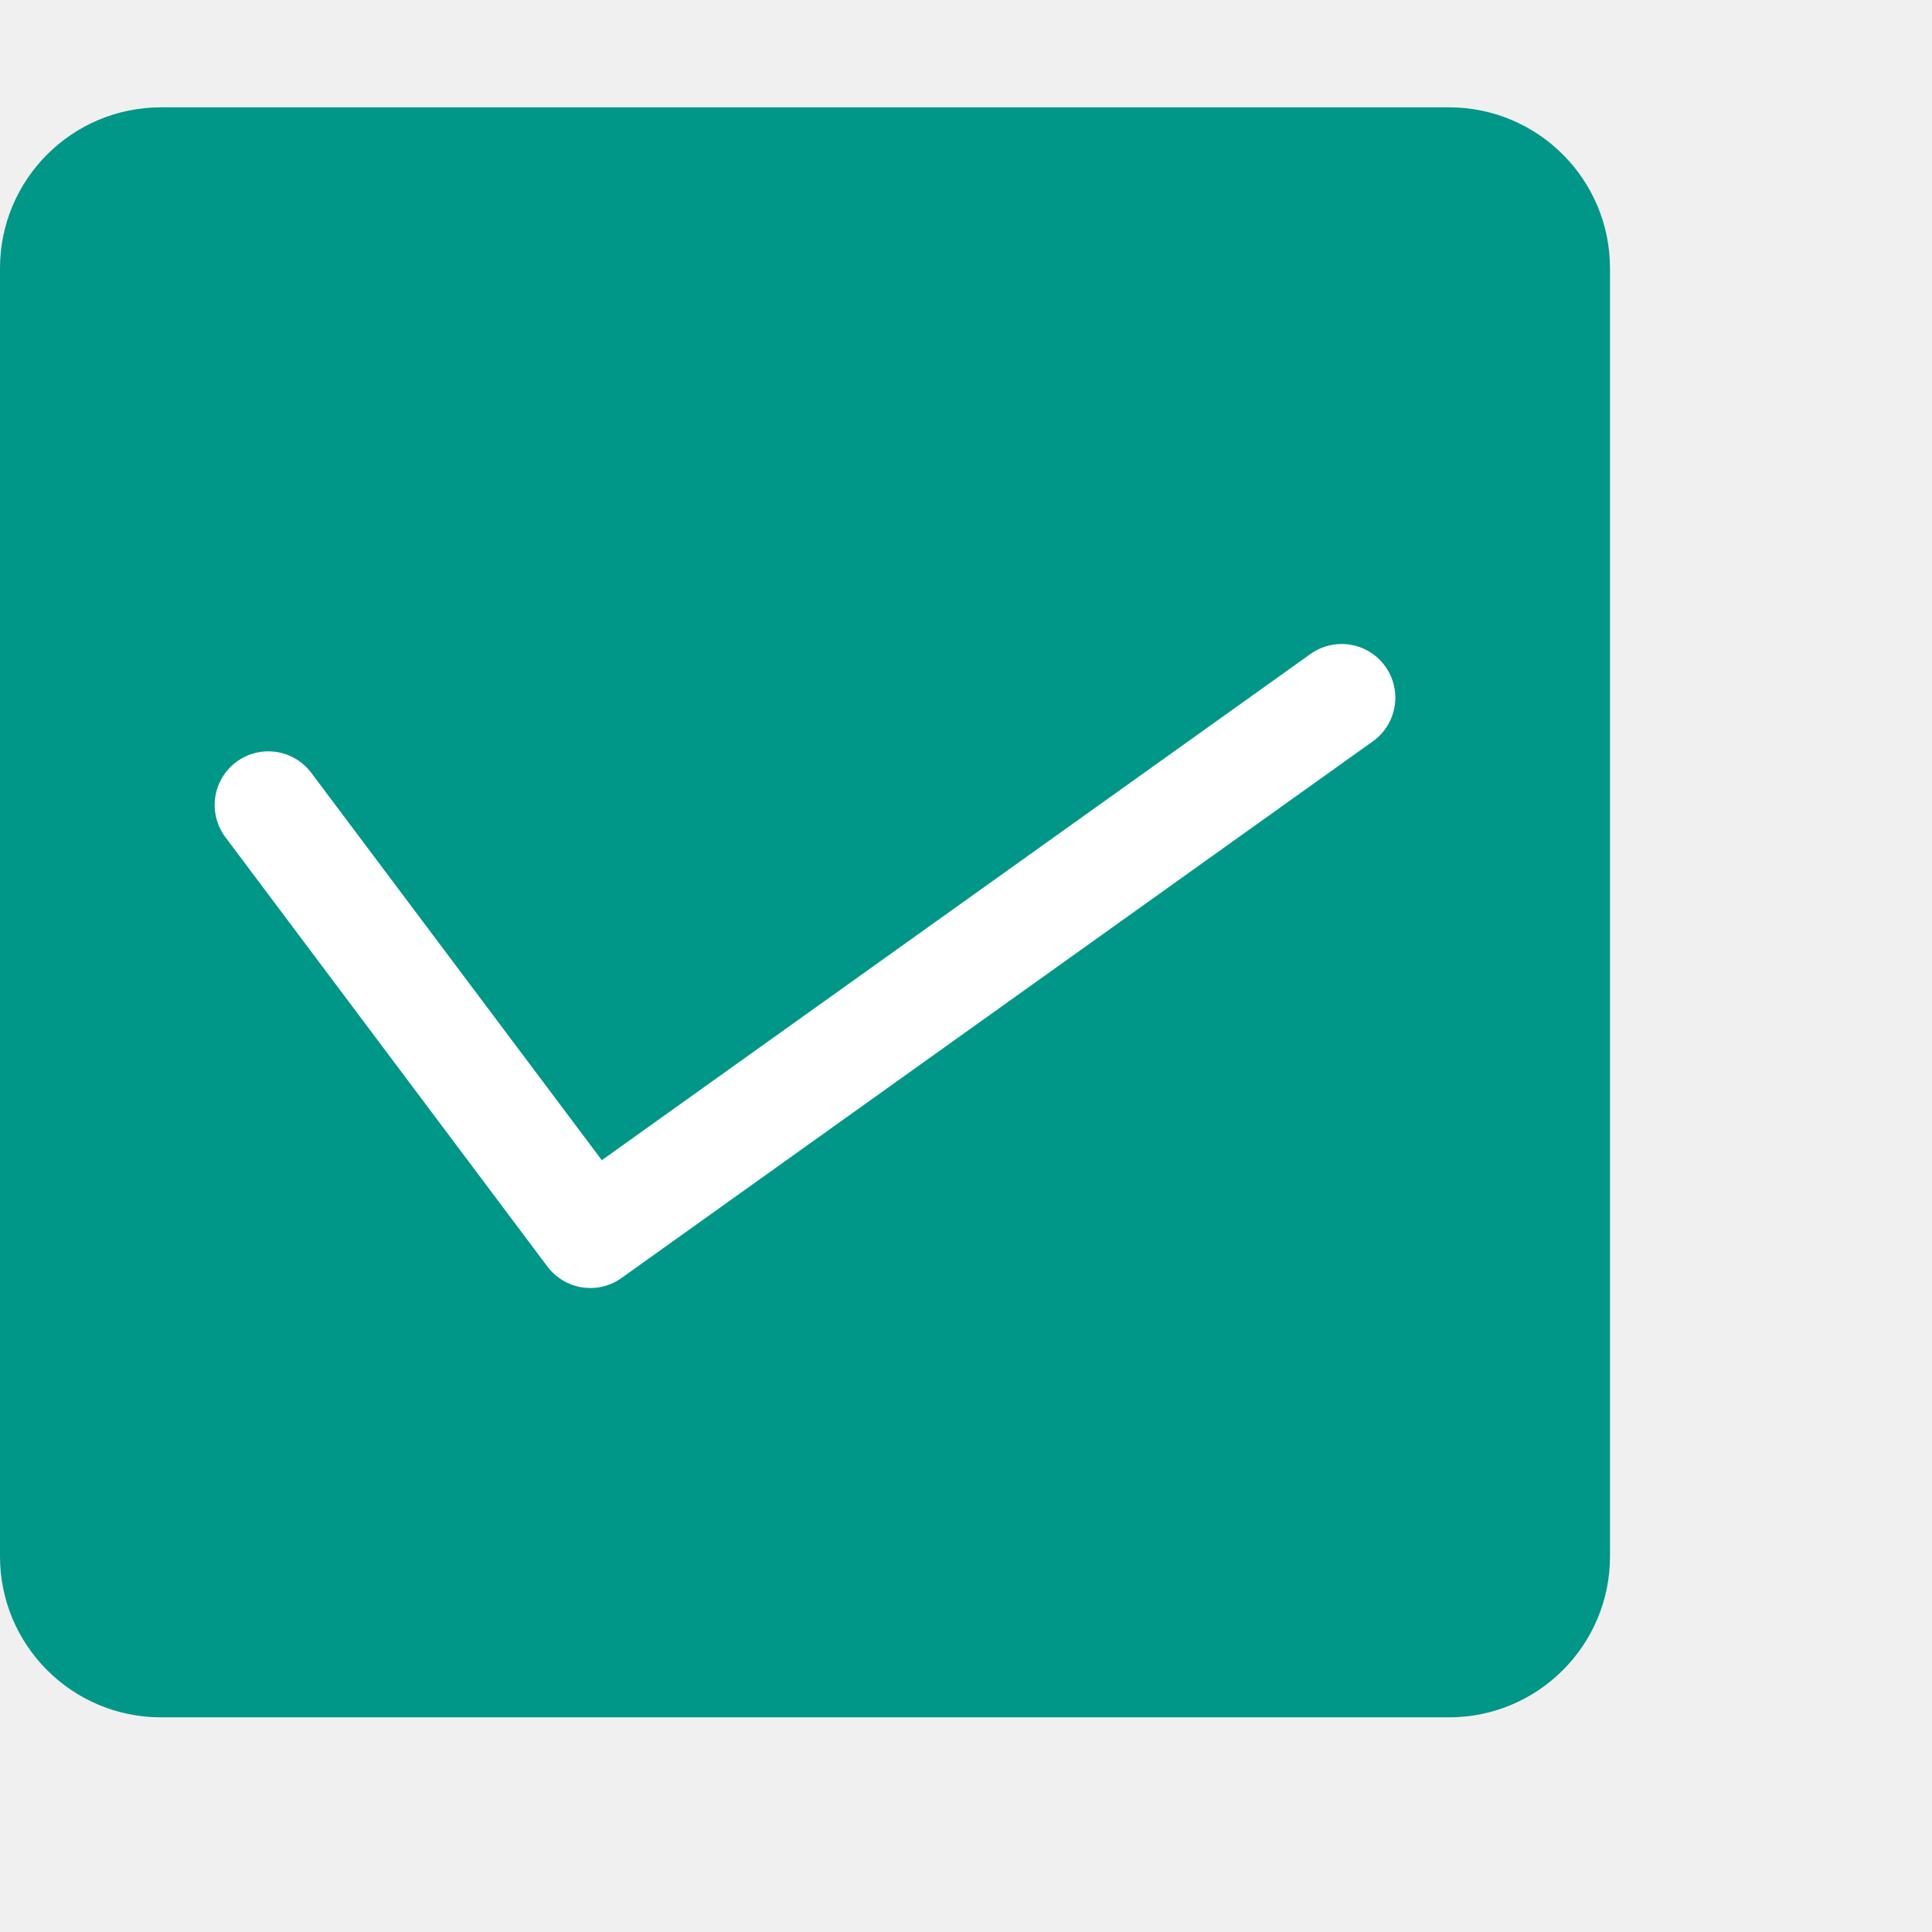
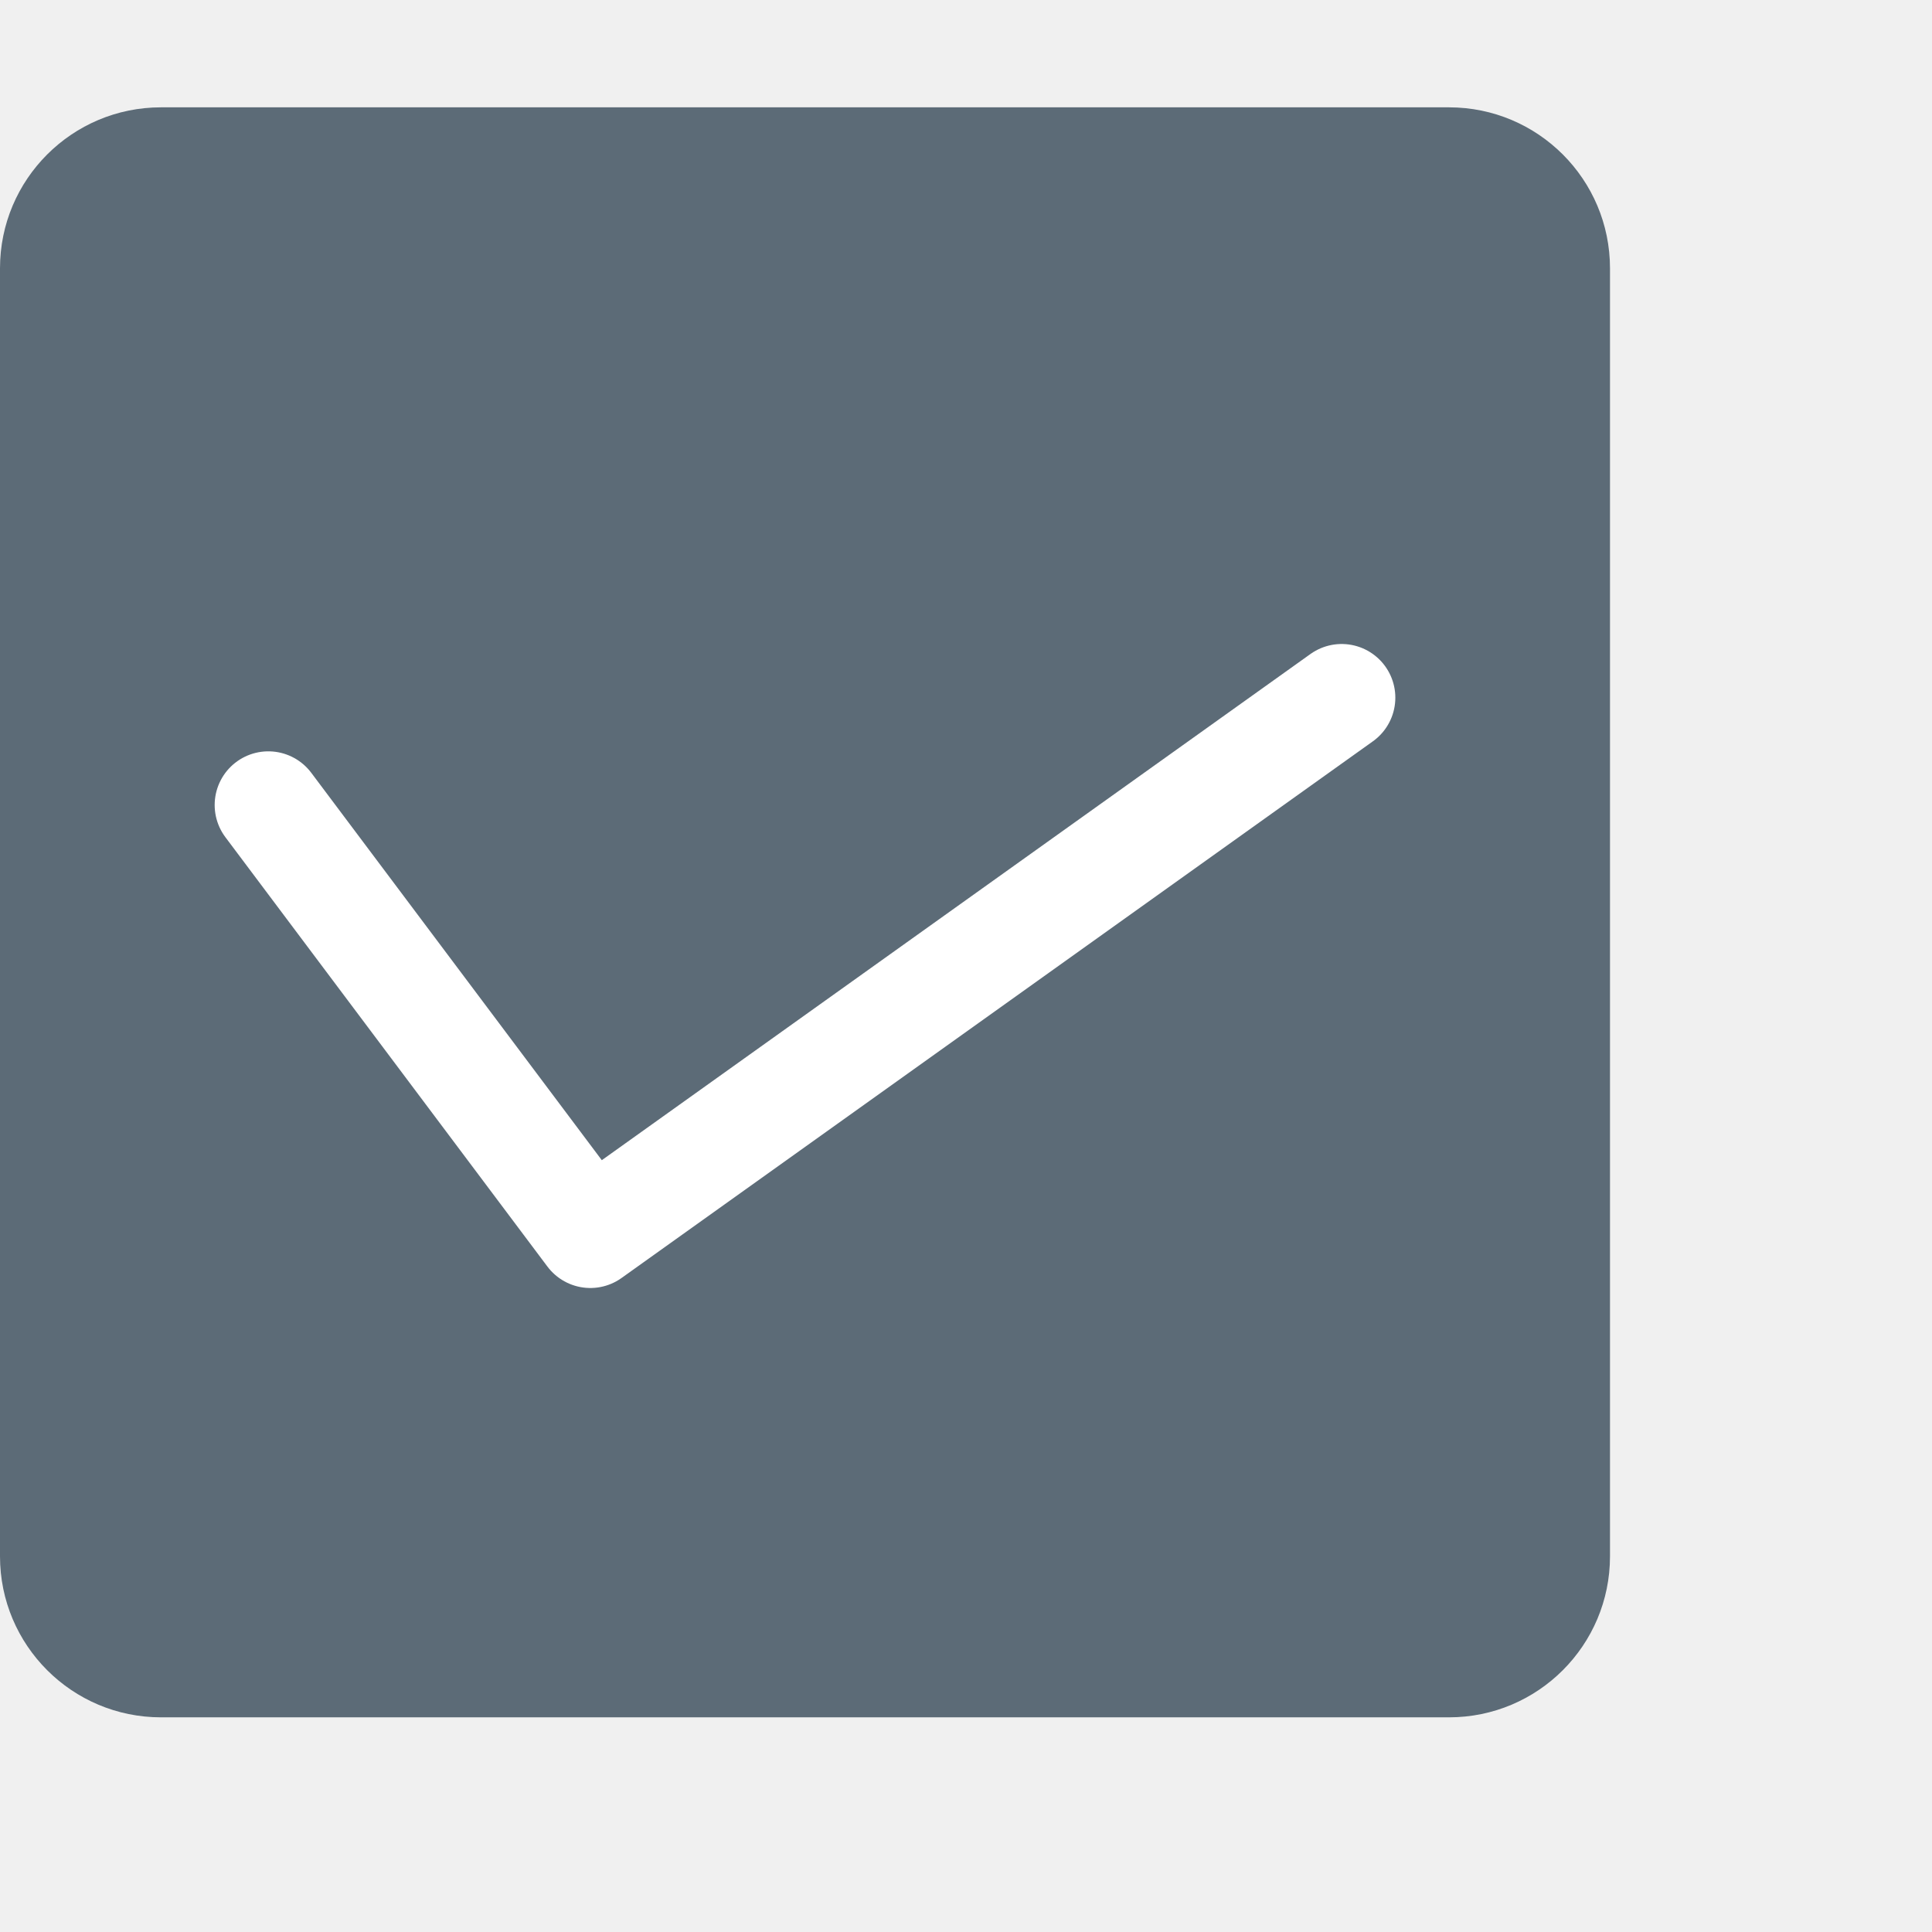
<svg xmlns="http://www.w3.org/2000/svg" width="18" height="18" viewBox="0 0 18 18">
-   <rect x="0" y="1" width="15" height="15" rx="1.5" style="fill:#009688" />
+   <rect x="0" y="1" width="15" height="15" rx="1.5" style="fill:#5C6B77" />
  <polyline points="12.5 6.5 5.5 11.5 2.5 7.5" style="fill:none;stroke:#fff;stroke-linecap:round;stroke-linejoin:round" />
</svg>
